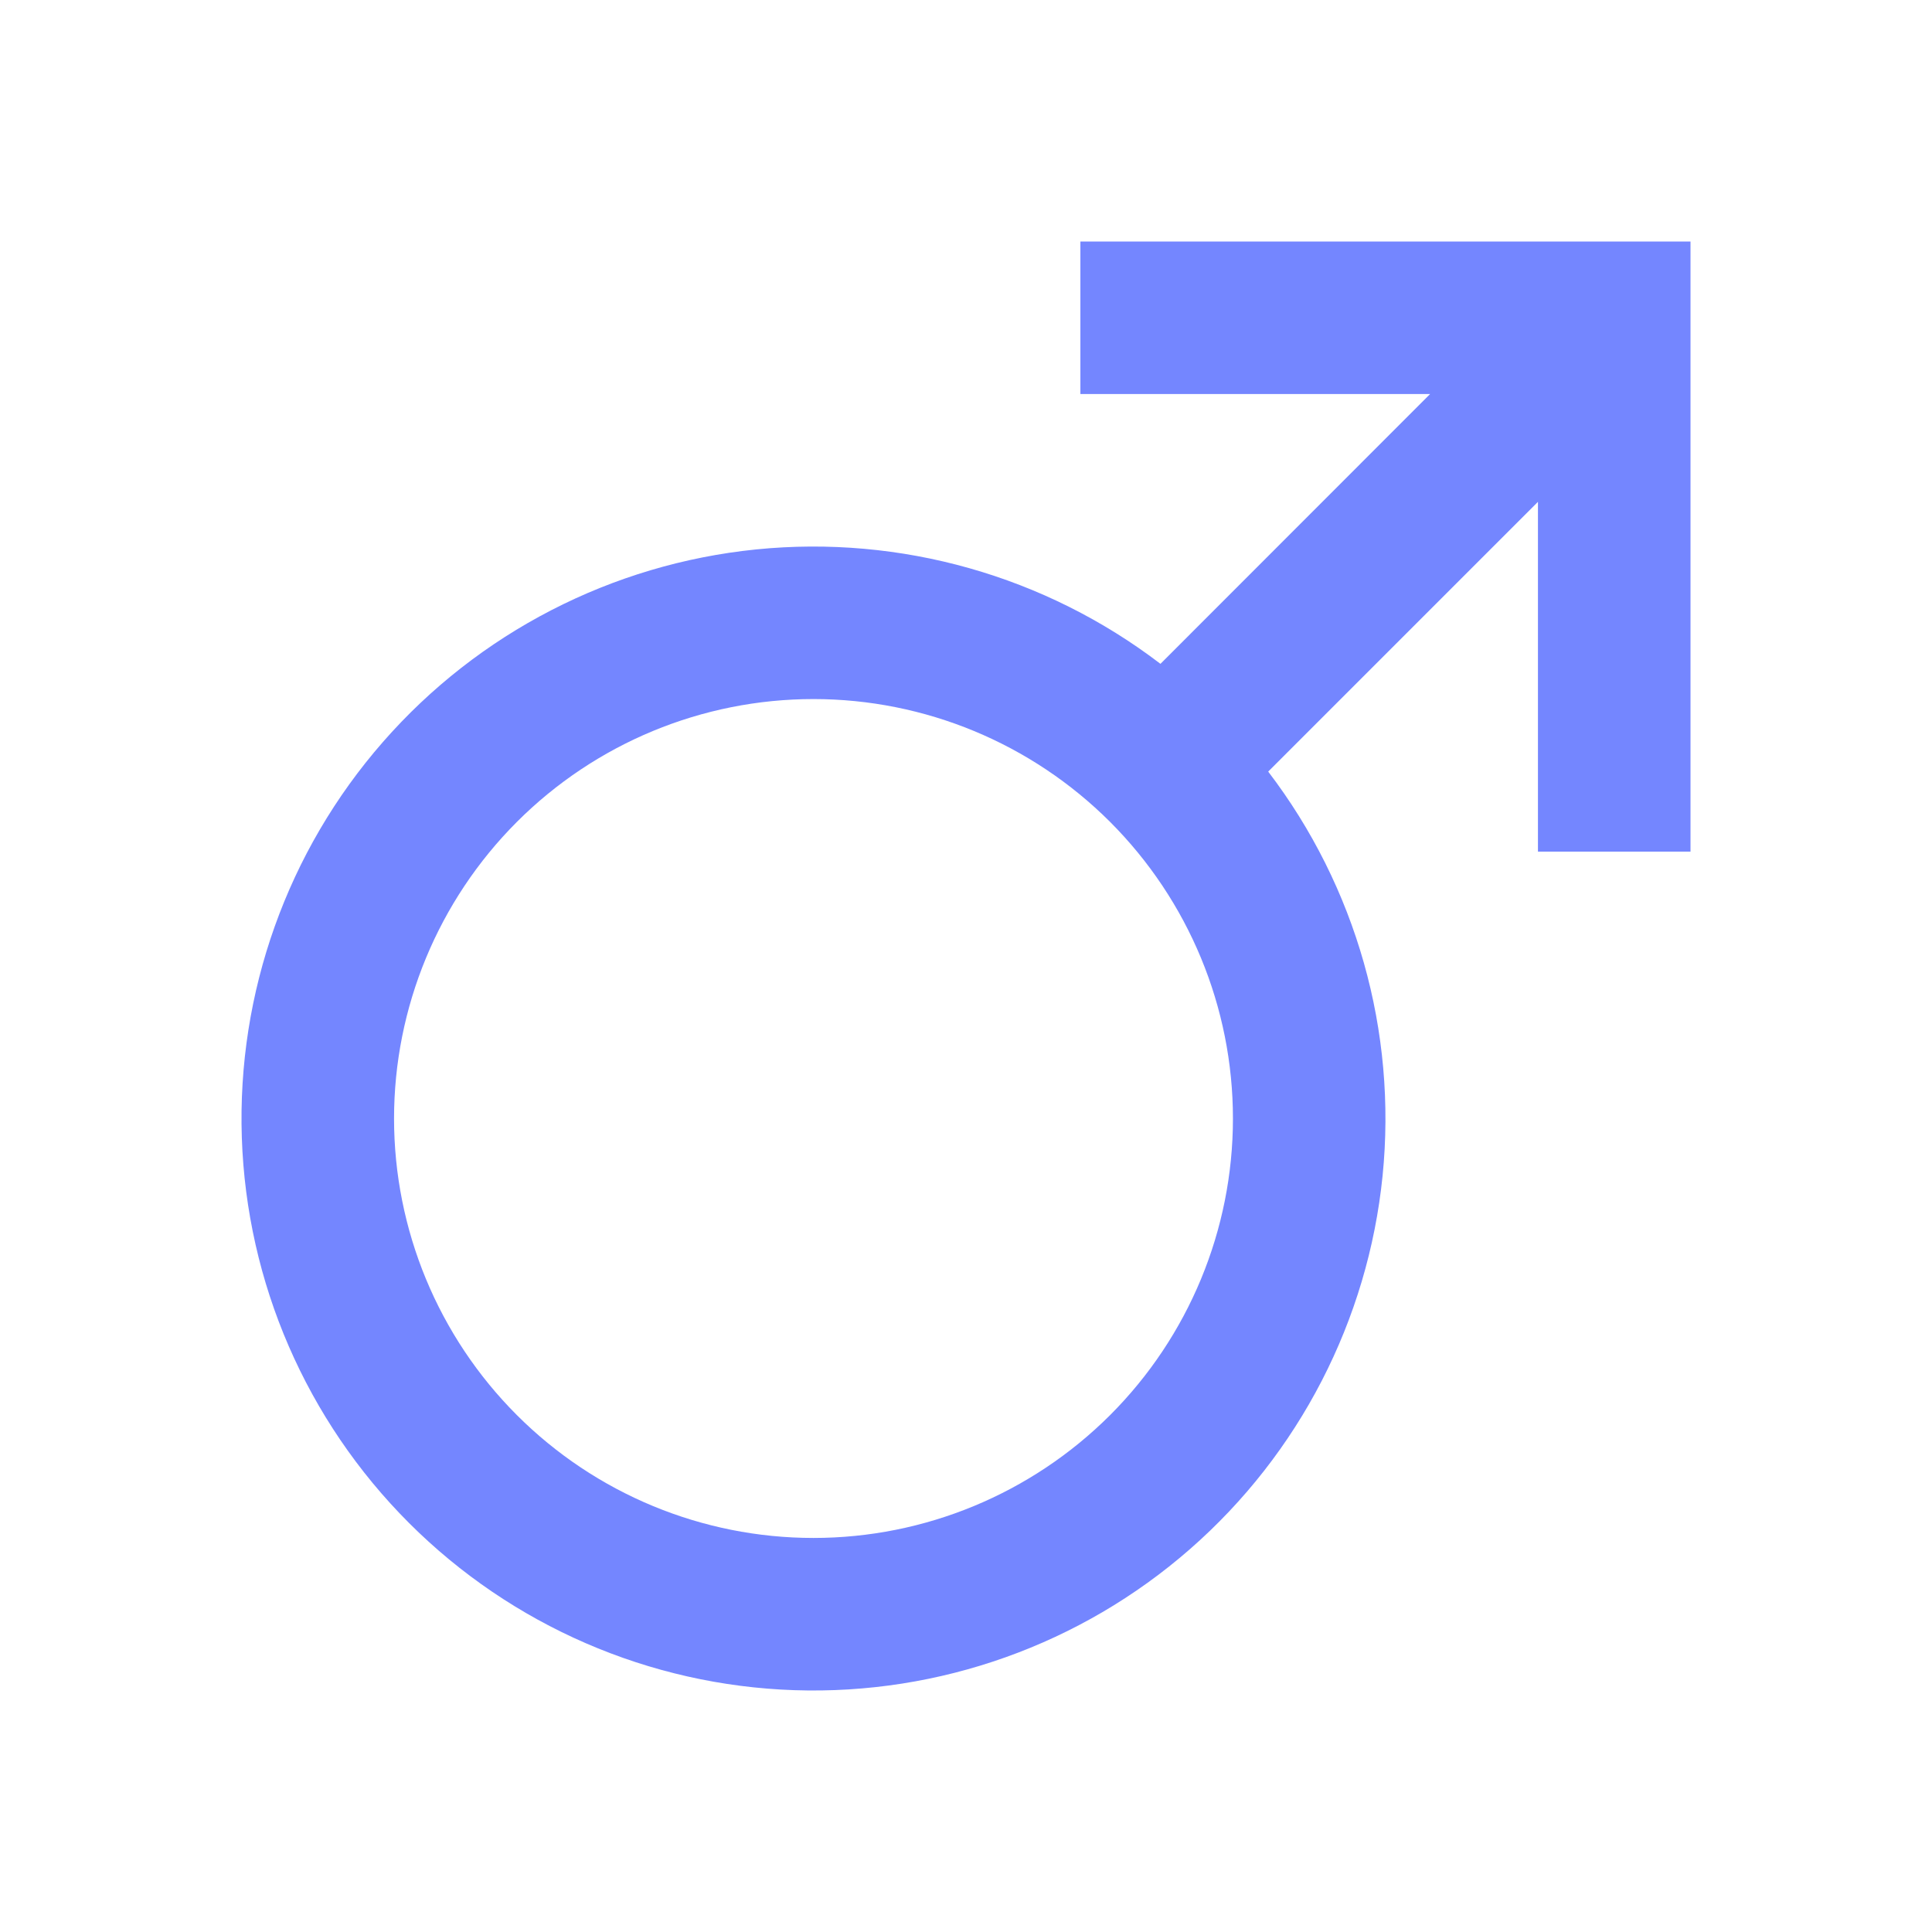
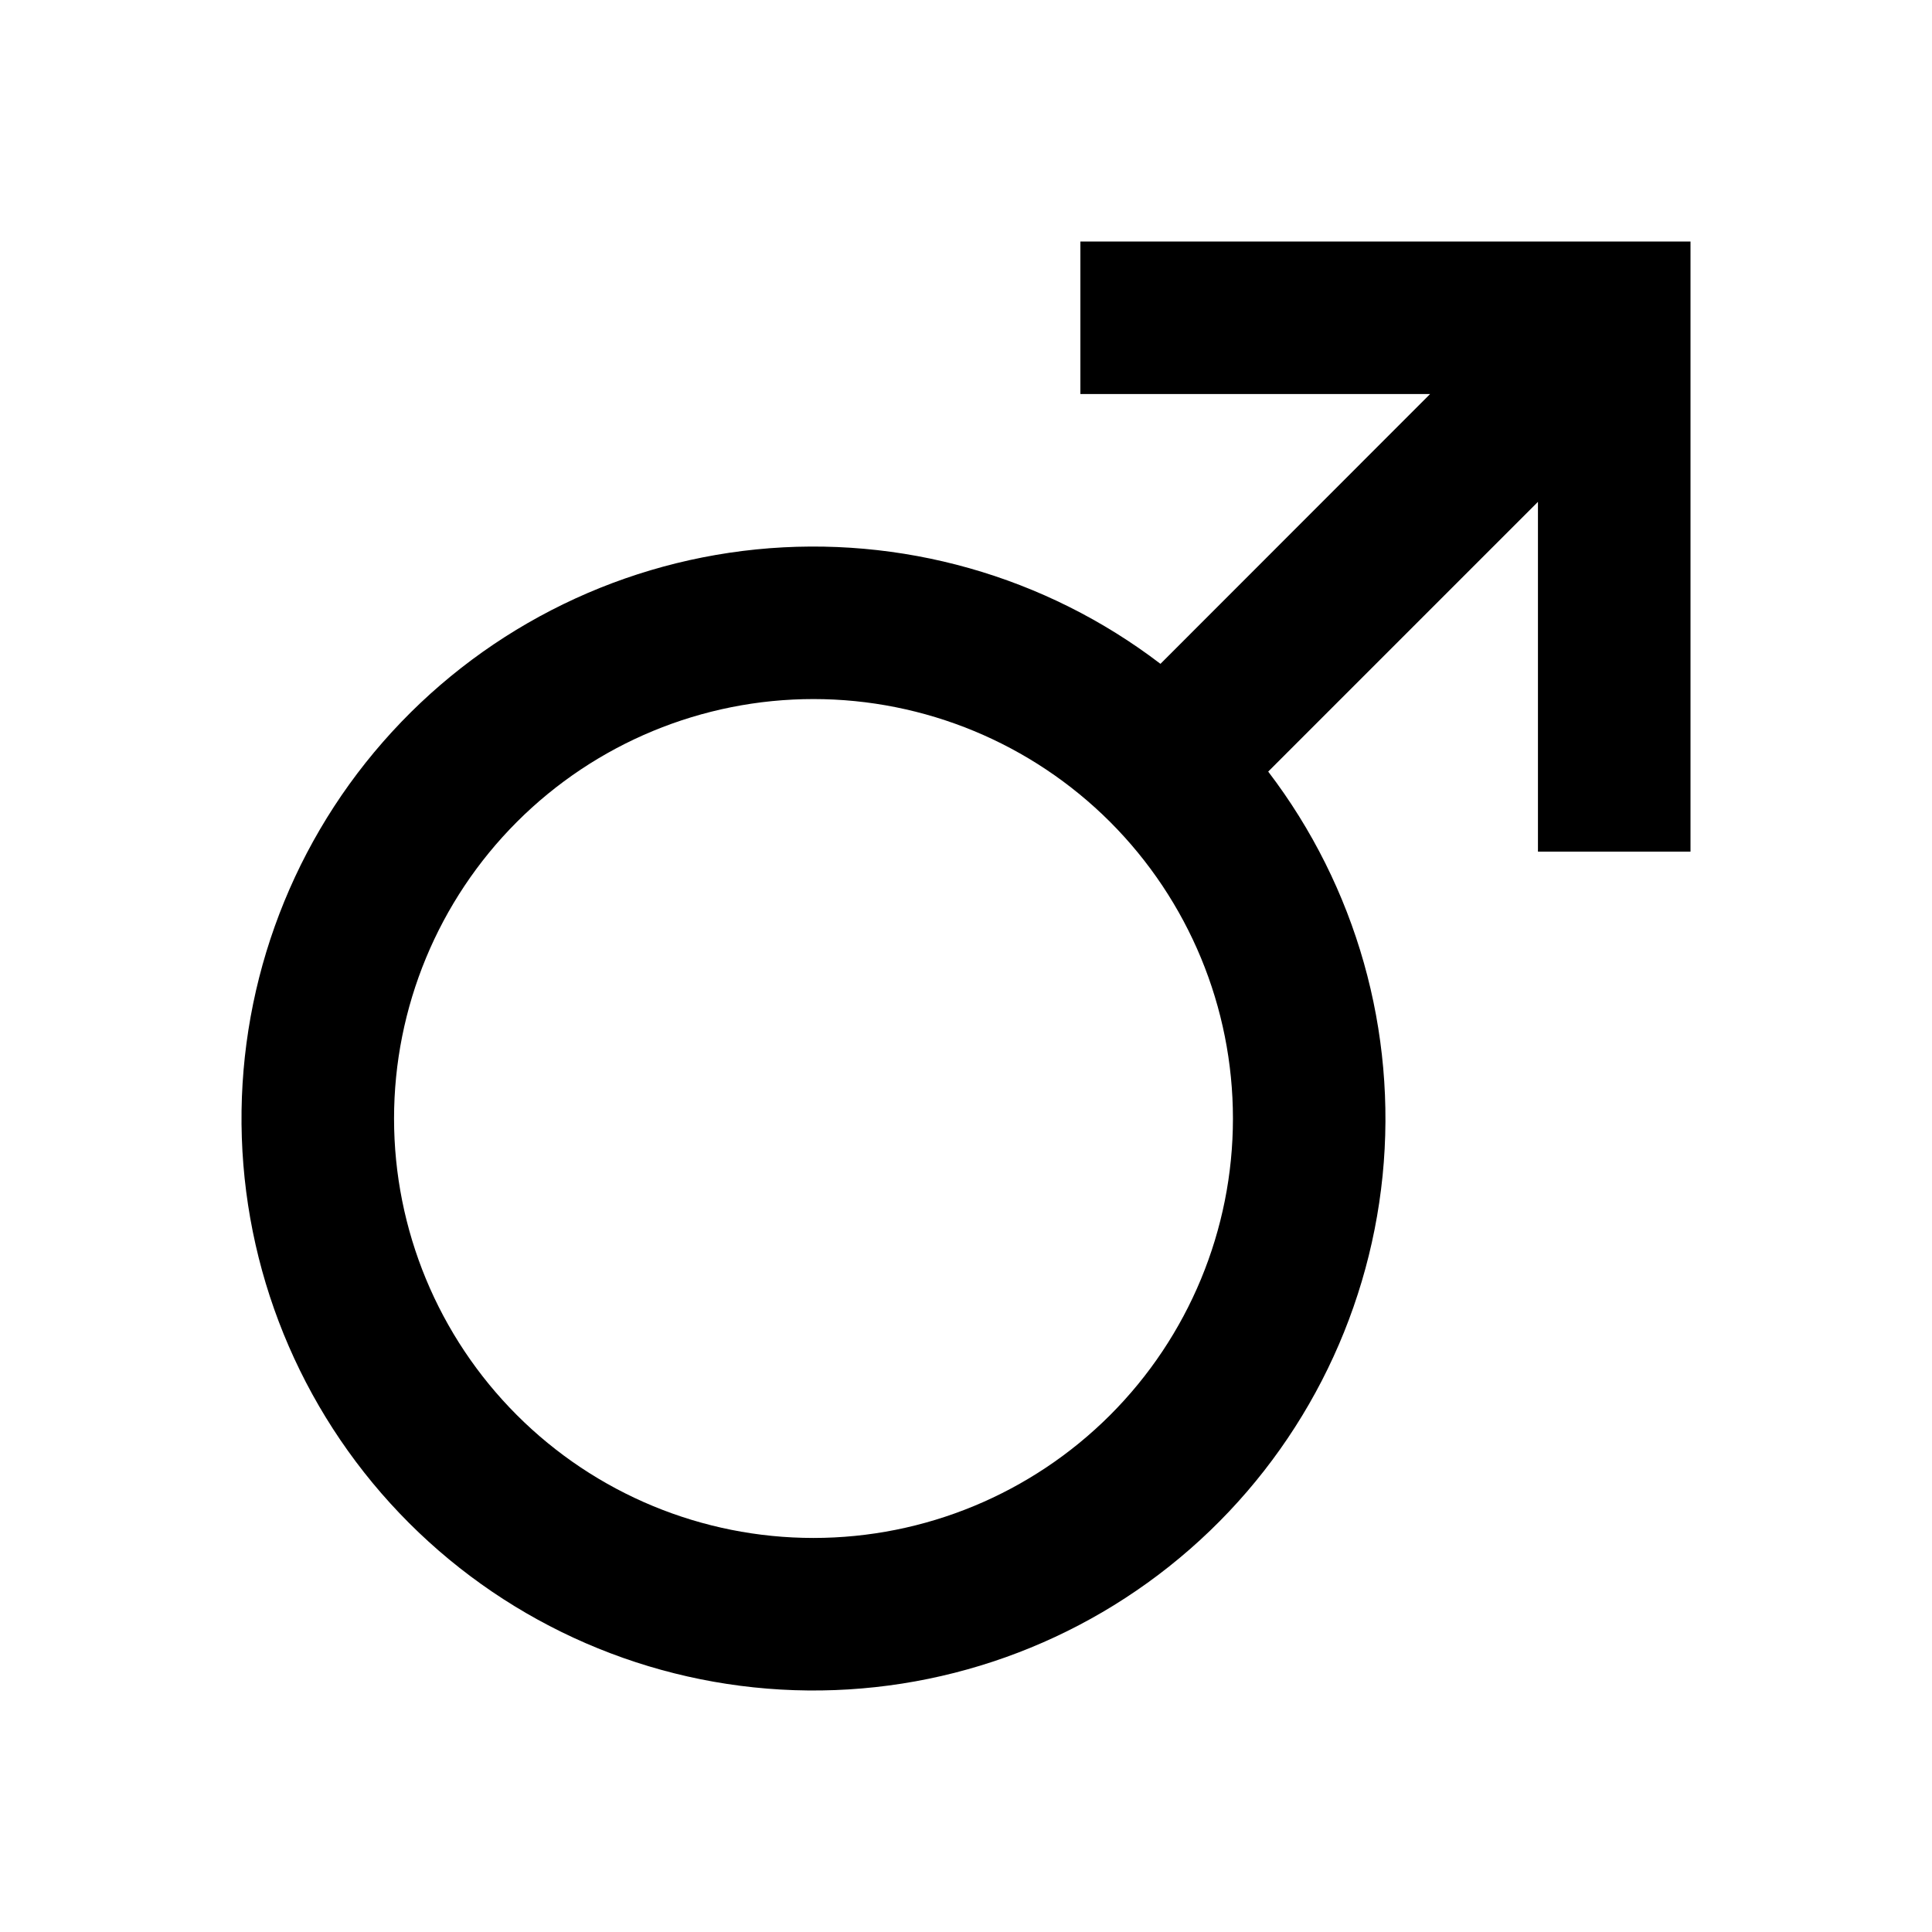
<svg xmlns="http://www.w3.org/2000/svg" width="24" height="24" viewBox="0 0 24 24" fill="none">
-   <path d="M14.416 8.246L17.765 4.895H13.421V3H21V10.579H19.105V6.234L15.754 9.585C16.848 11.018 17.355 12.813 17.175 14.606C16.994 16.399 16.139 18.057 14.783 19.243C13.426 20.43 11.669 21.056 9.868 20.996C8.067 20.936 6.355 20.193 5.081 18.919C3.807 17.645 3.064 15.934 3.004 14.132C2.944 12.331 3.57 10.574 4.757 9.217C5.943 7.861 7.601 7.006 9.394 6.825C11.187 6.645 12.982 7.152 14.415 8.246H14.416ZM10.105 19.105C11.487 19.105 12.812 18.556 13.79 17.579C14.767 16.602 15.316 15.277 15.316 13.895C15.316 12.513 14.767 11.188 13.79 10.21C12.812 9.233 11.487 8.684 10.105 8.684C8.723 8.684 7.398 9.233 6.421 10.21C5.444 11.188 4.895 12.513 4.895 13.895C4.895 15.277 5.444 16.602 6.421 17.579C7.398 18.556 8.723 19.105 10.105 19.105Z" fill="#7486FF" />
+   <path d="M14.416 8.246L17.765 4.895H13.421V3H21V10.579H19.105V6.234L15.754 9.585C16.848 11.018 17.355 12.813 17.175 14.606C16.994 16.399 16.139 18.057 14.783 19.243C13.426 20.43 11.669 21.056 9.868 20.996C8.067 20.936 6.355 20.193 5.081 18.919C3.807 17.645 3.064 15.934 3.004 14.132C2.944 12.331 3.57 10.574 4.757 9.217C5.943 7.861 7.601 7.006 9.394 6.825C11.187 6.645 12.982 7.152 14.415 8.246H14.416ZM10.105 19.105C11.487 19.105 12.812 18.556 13.79 17.579C14.767 16.602 15.316 15.277 15.316 13.895C15.316 12.513 14.767 11.188 13.79 10.21C12.812 9.233 11.487 8.684 10.105 8.684C8.723 8.684 7.398 9.233 6.421 10.21C5.444 11.188 4.895 12.513 4.895 13.895C4.895 15.277 5.444 16.602 6.421 17.579C7.398 18.556 8.723 19.105 10.105 19.105Z" fill="currentColor" />
</svg>
